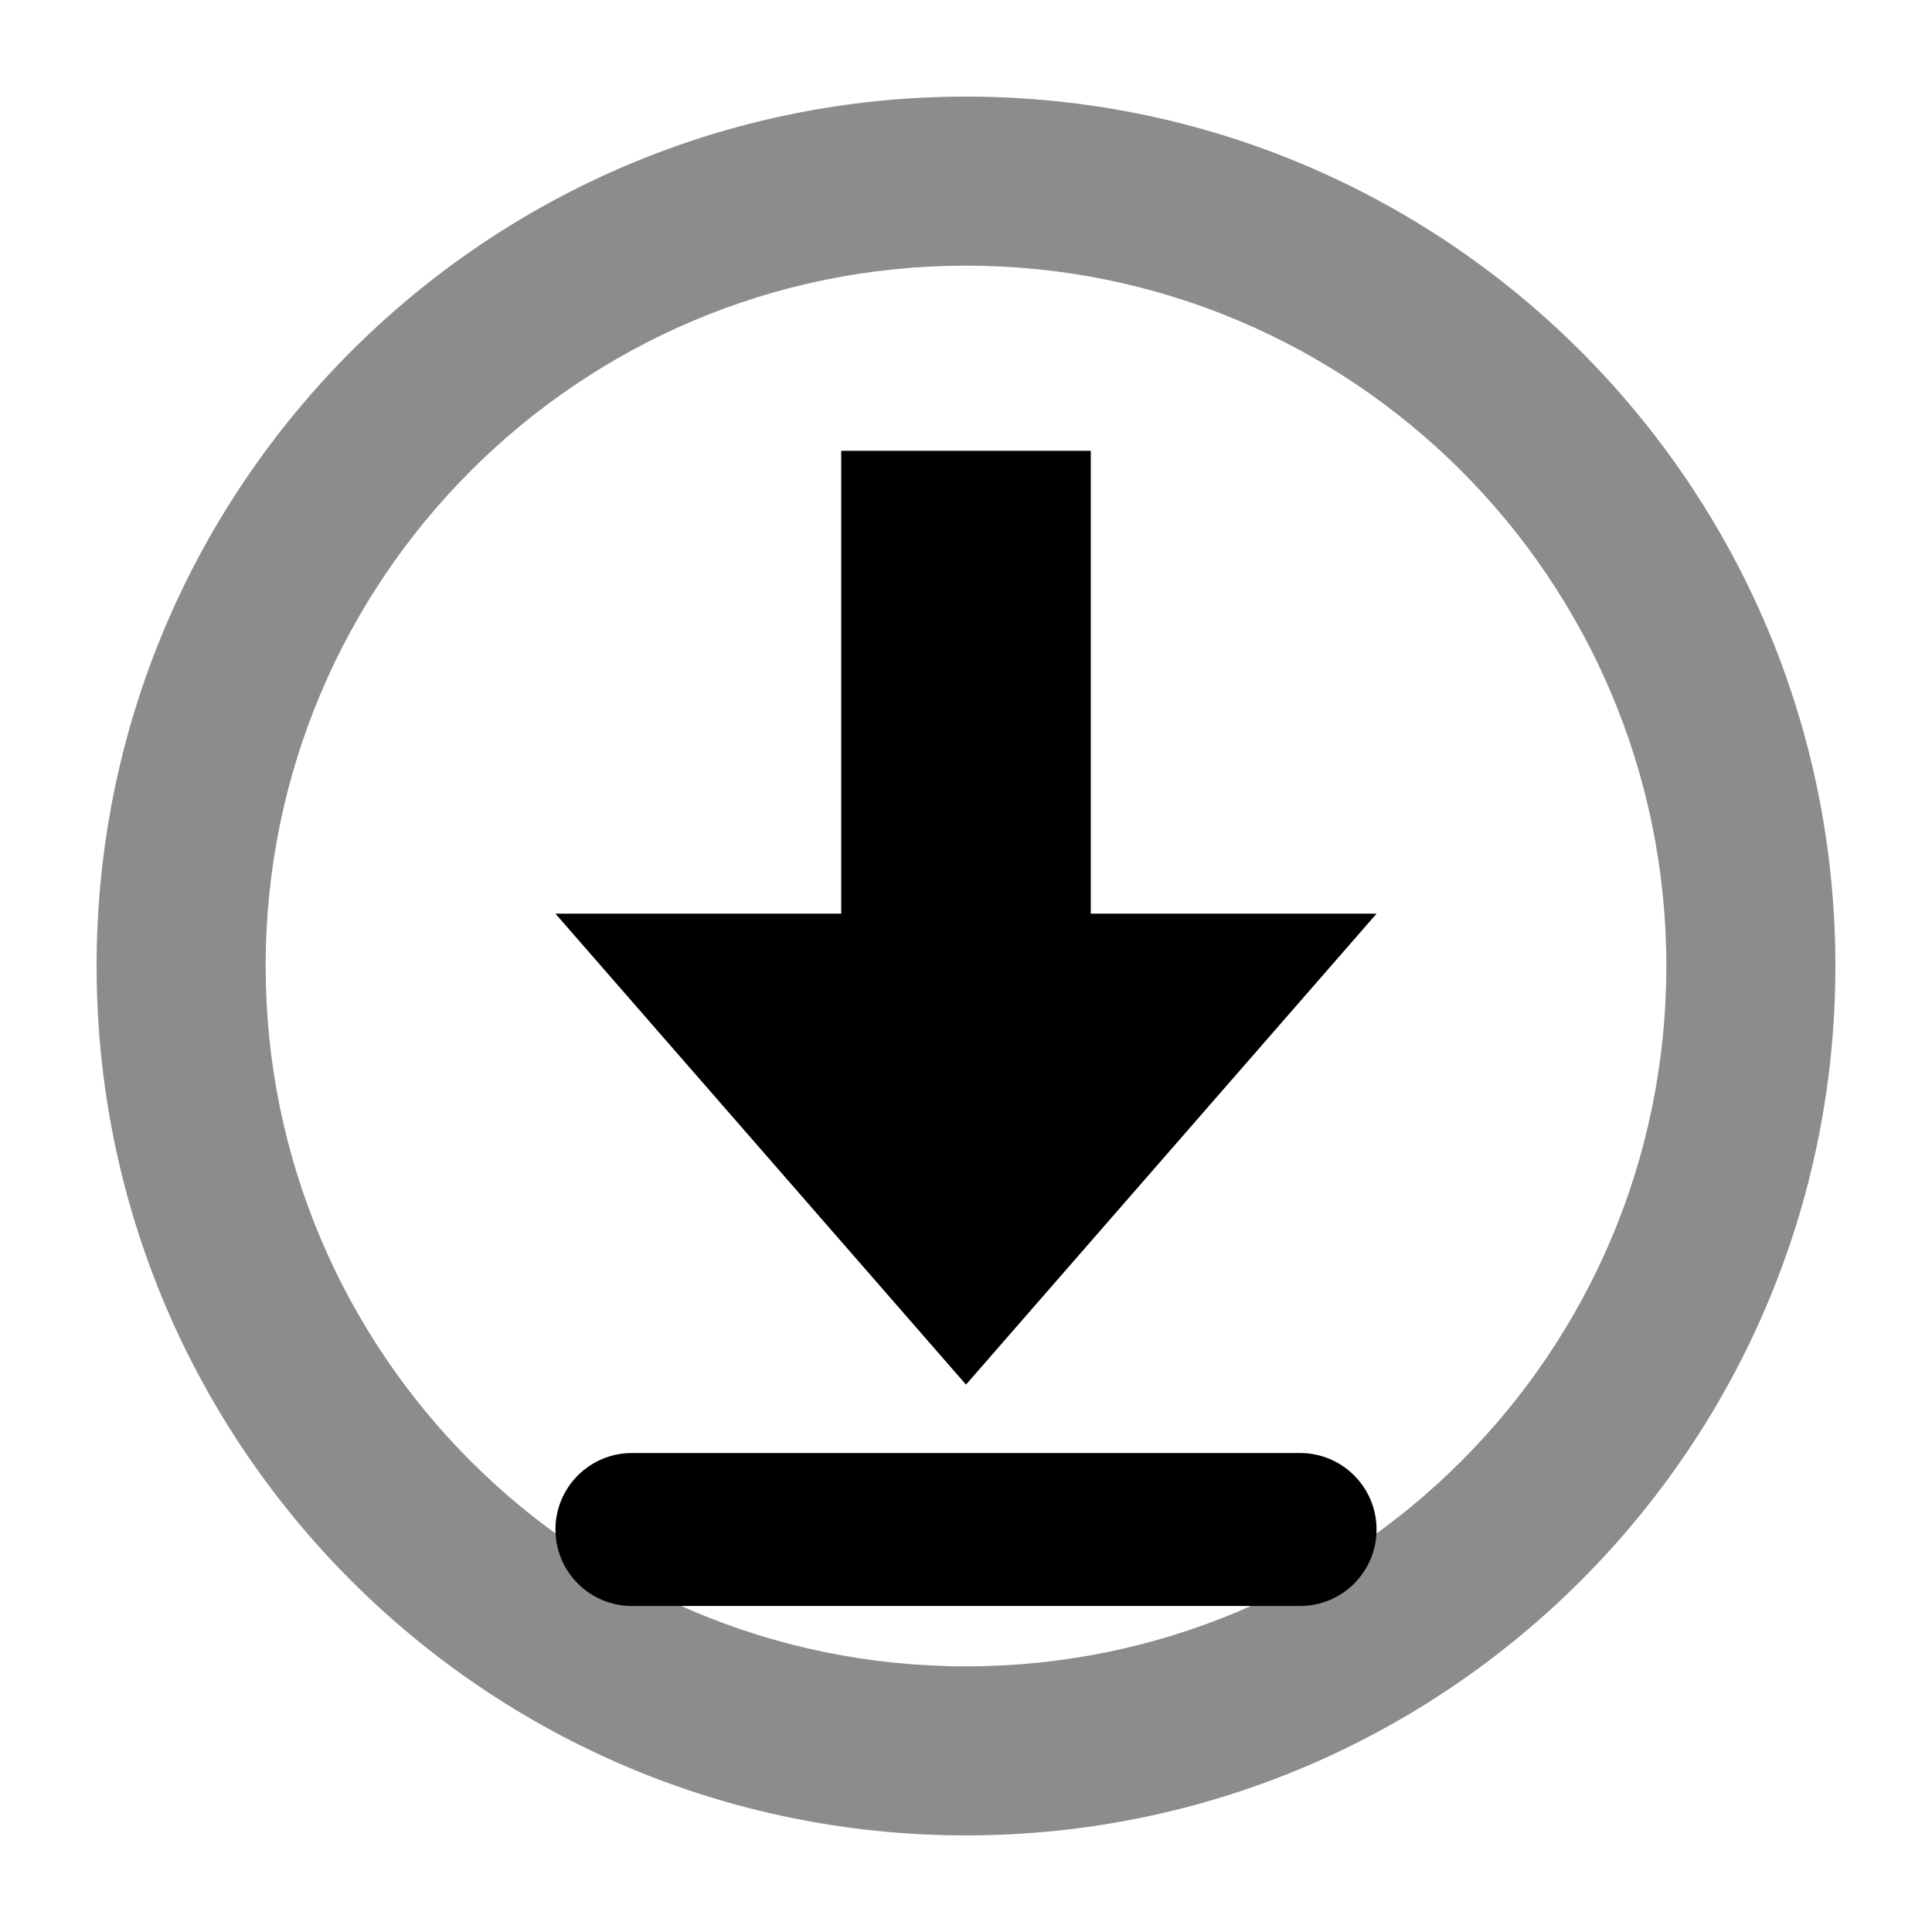
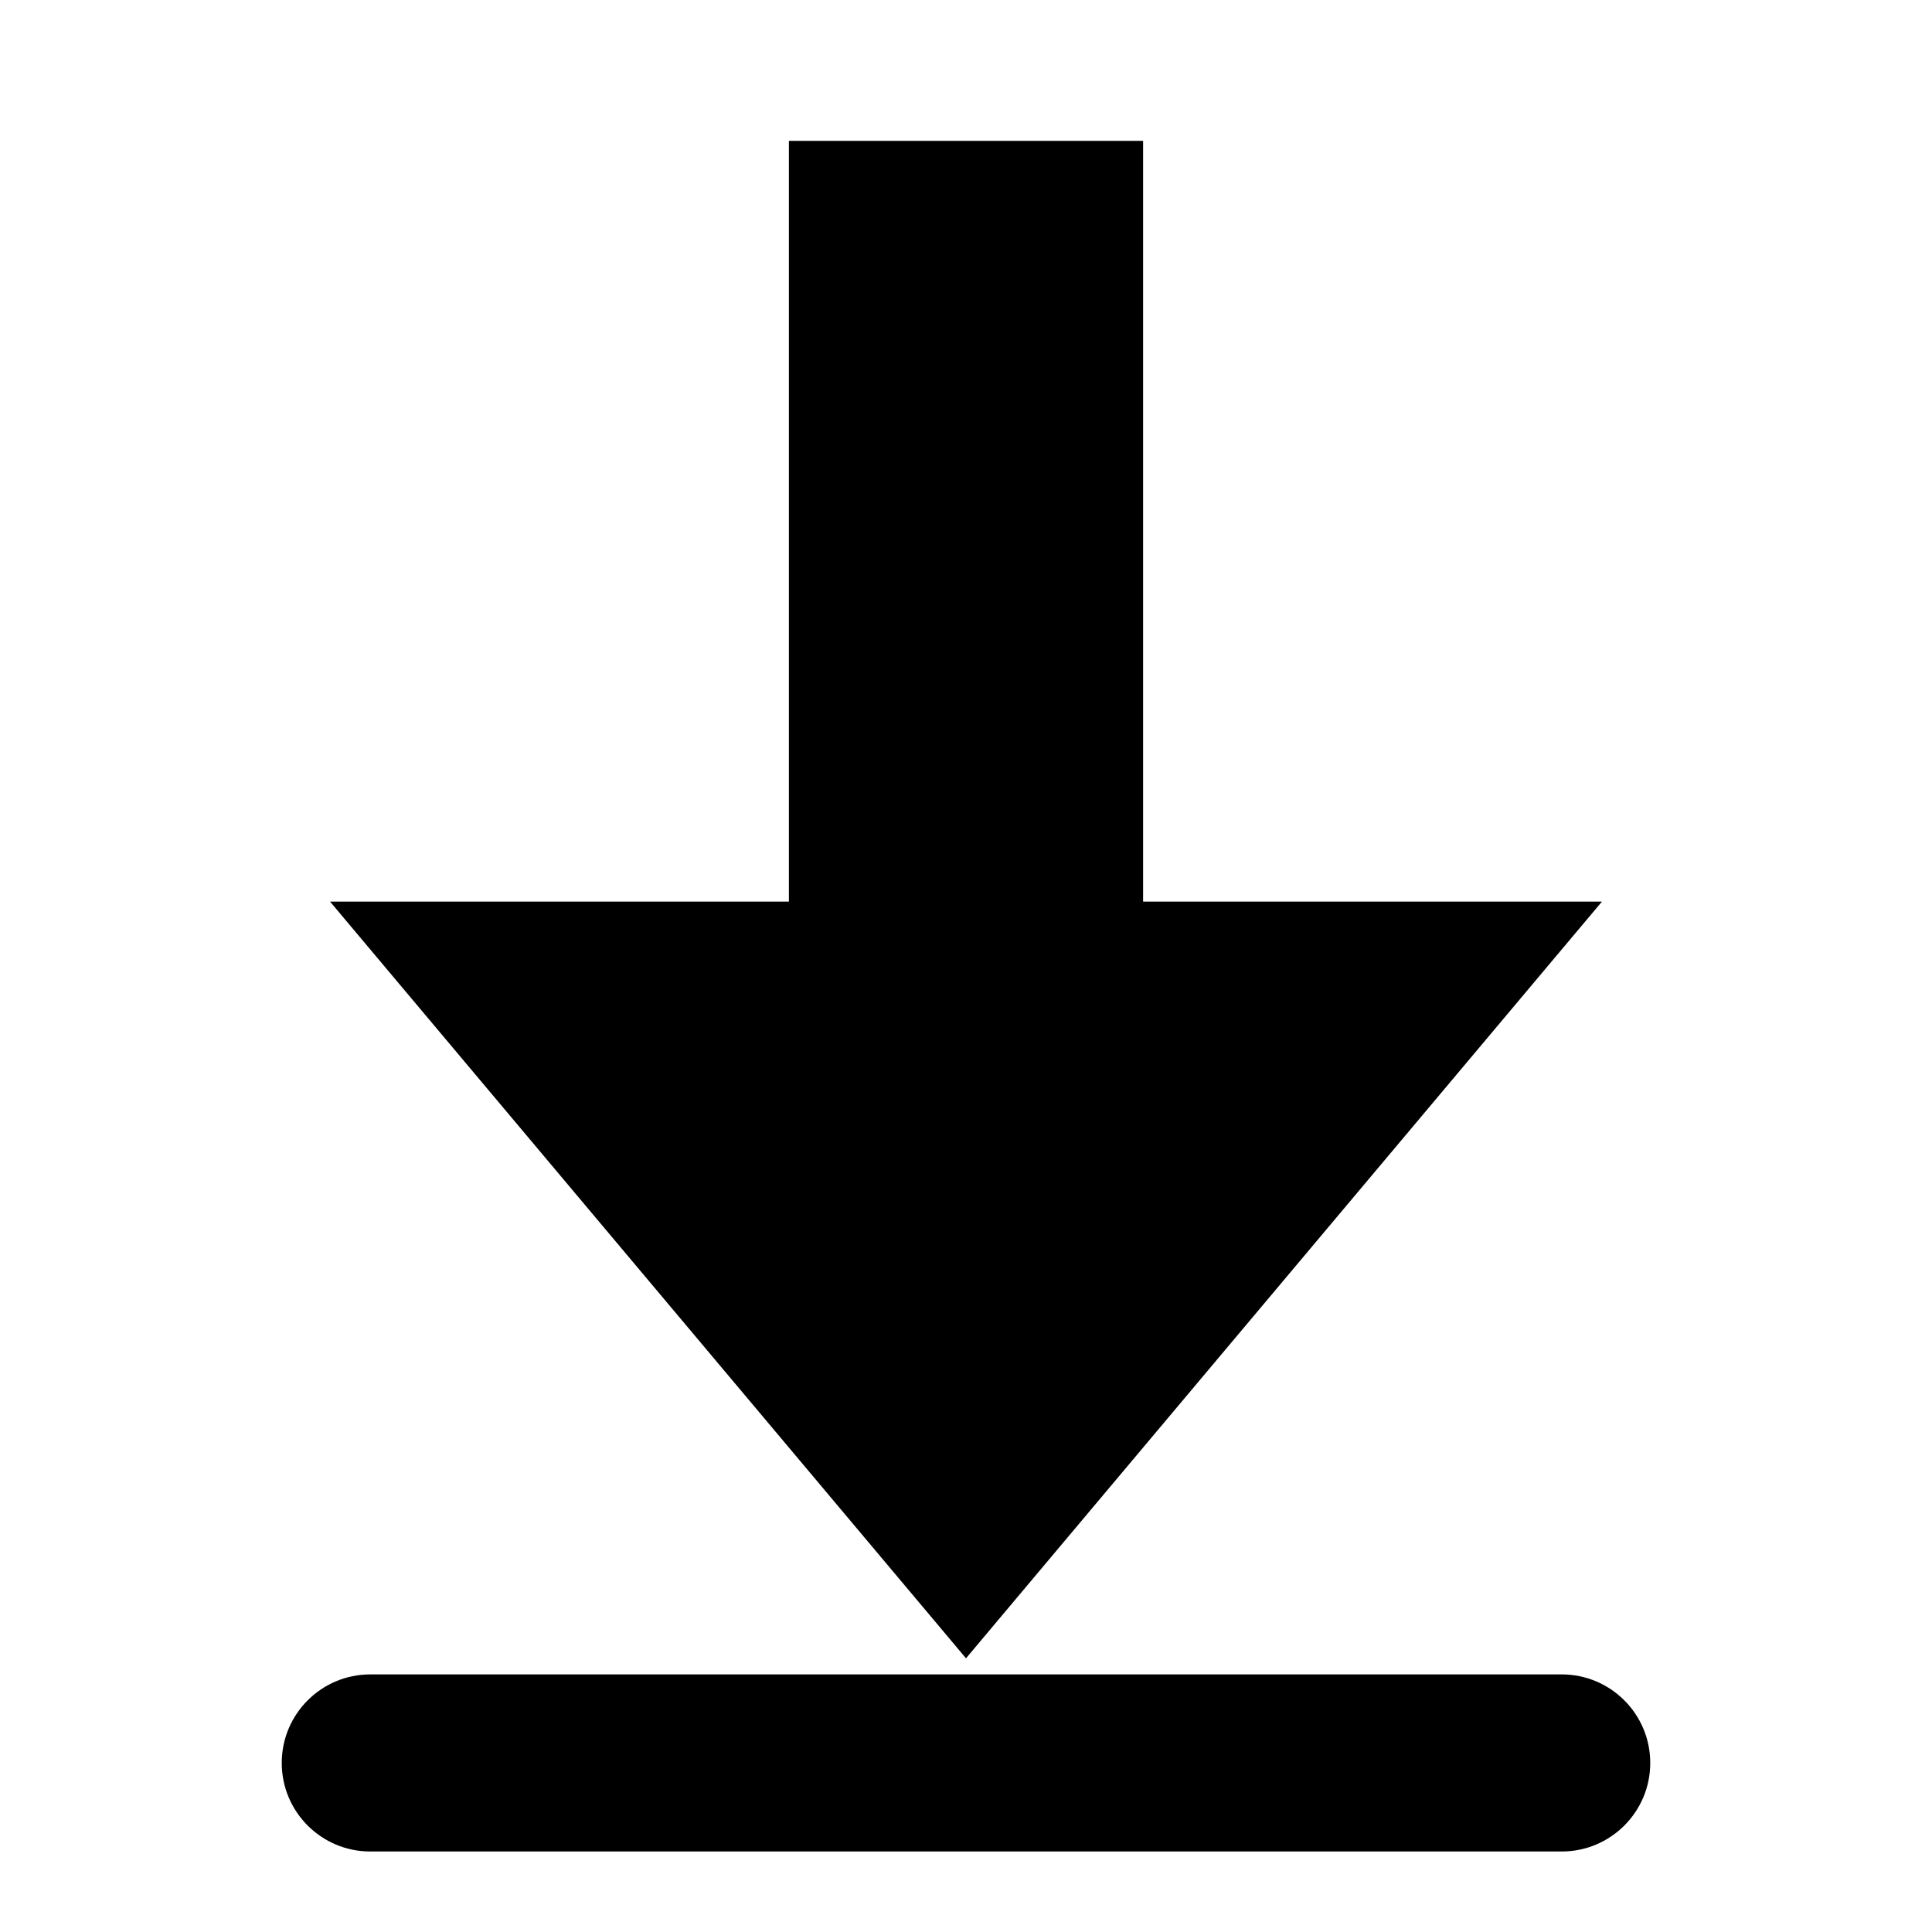
- <svg xmlns="http://www.w3.org/2000/svg" viewBox="0 0 24 24" fill="currentColor">
-   <path d="M12 1.2a10.8 10.8 0 1 0 0 21.6 10.8 10.8 0 0 0 0-21.6zm0 2.1a8.7 8.7 0 1 1 0 17.4 8.7 8.7 0 0 1 0-17.4z" opacity="0.45" />
-   <path d="M13.55 5.6h-3.1v5.75H6.9L12 17.2l5.1-5.85h-3.55V5.6z" />
-   <rect x="6.9" y="18.05" width="10.2" height="1.9" rx="0.95" />
+ <svg xmlns="http://www.w3.org/2000/svg" viewBox="0 0 48 48" fill="currentColor">
+   <path d="M28.4 3.5h-8.8v18.9H8.2L24 41.2 39.8 22.4H28.4V3.5z" />
+   <rect x="7" y="41.6" width="34" height="4.4" rx="2.2" />
</svg>
